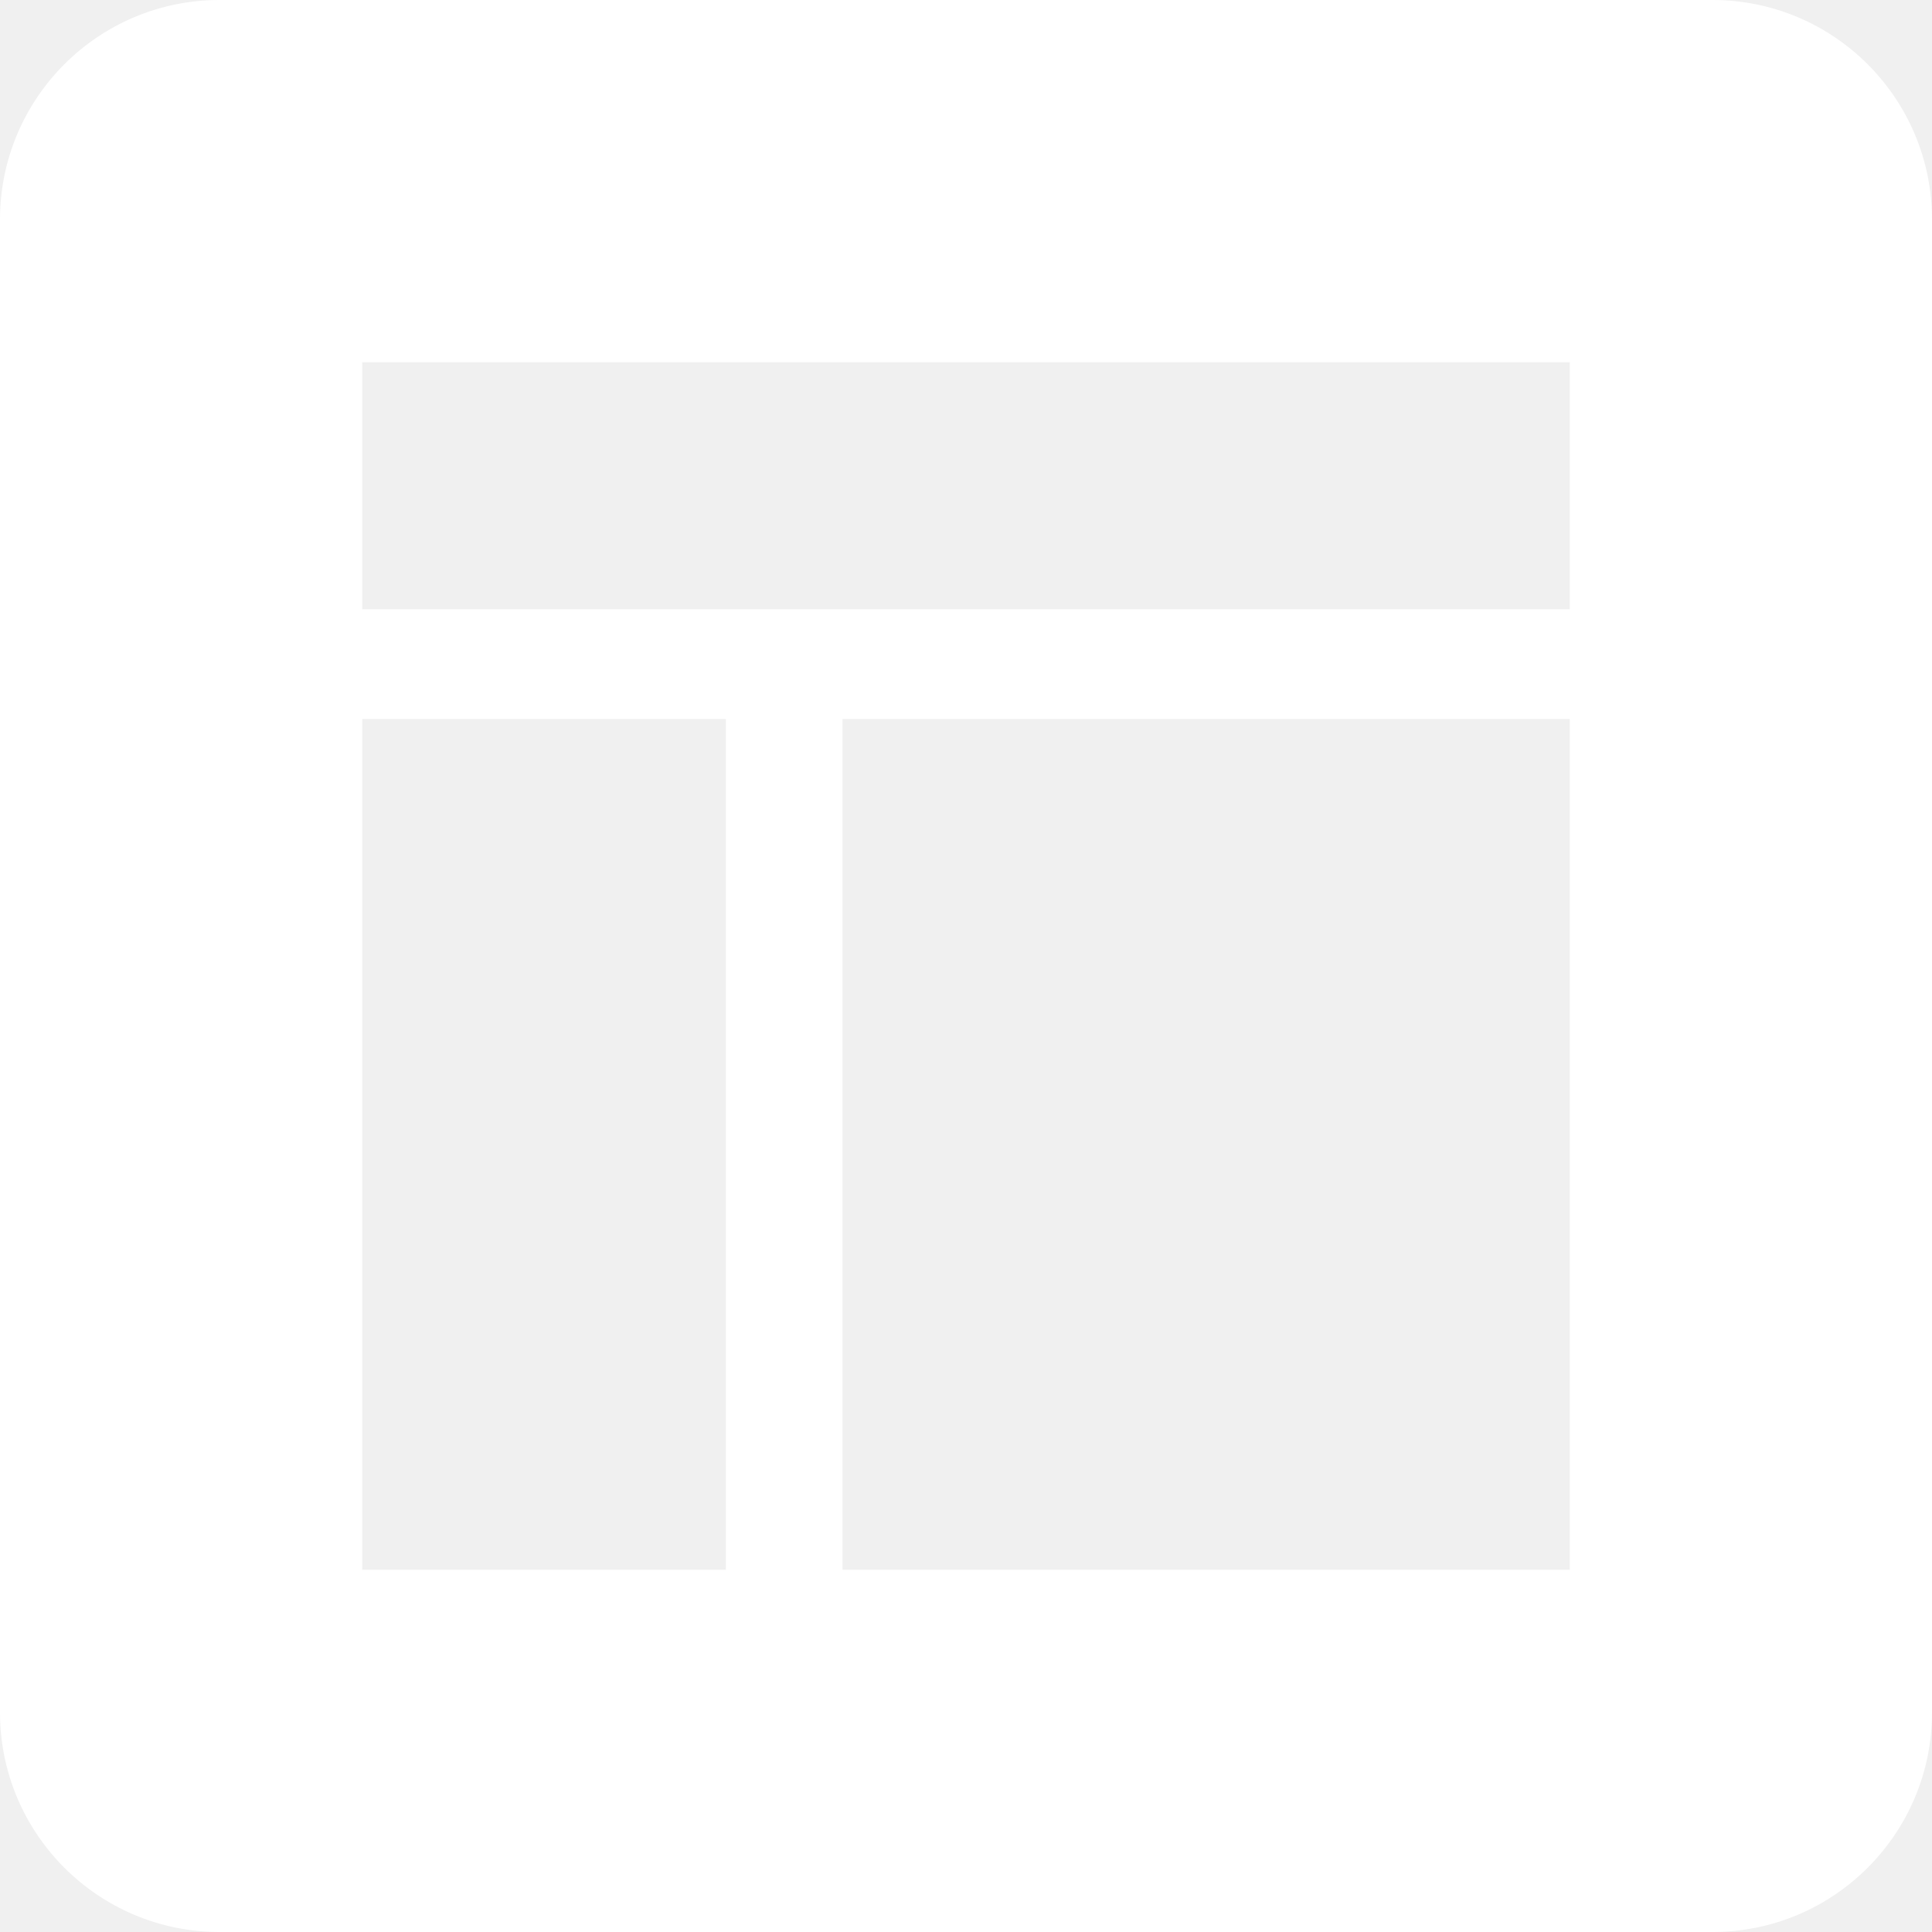
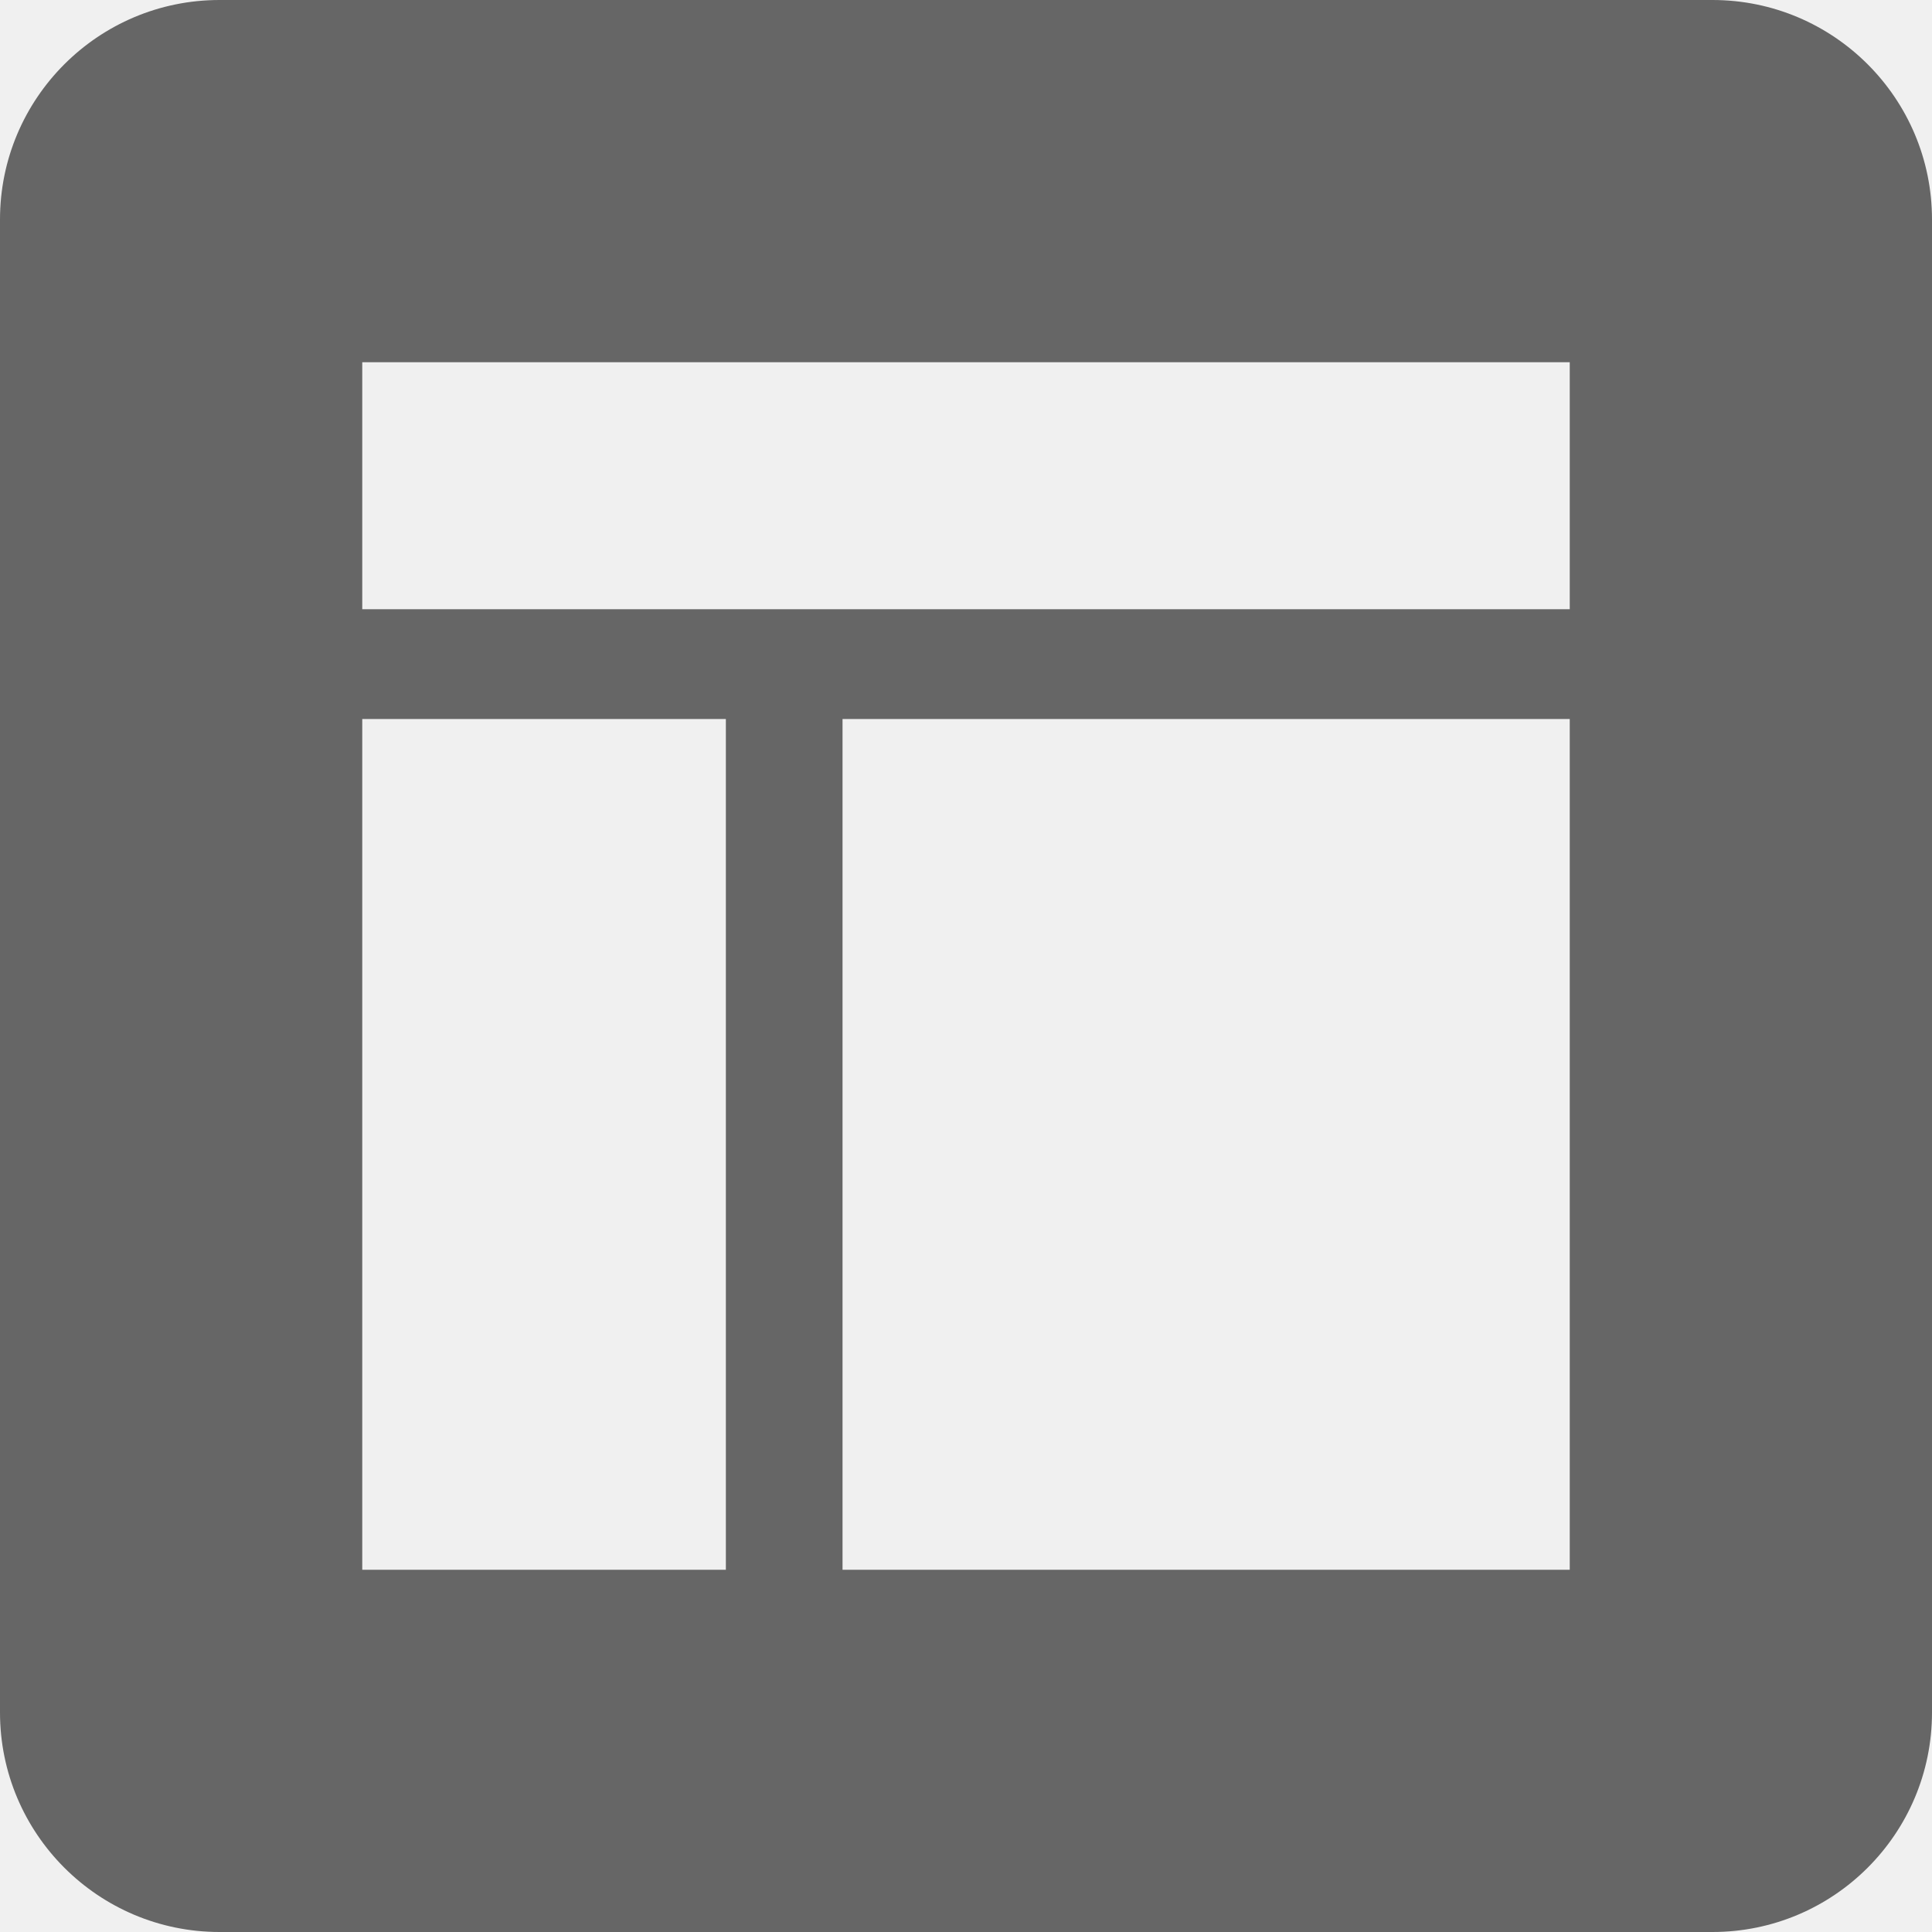
<svg xmlns="http://www.w3.org/2000/svg" width="44px" height="44px" viewBox="0 0 44 44" version="1.1">
  <defs />
  <g id="Page-1" stroke="none" stroke-width="1" fill="none" fill-rule="evenodd">
-     <g id="tool_axure" fill-rule="nonzero" fill="#FFFFFF">
-       <g id="Page-1">
-         <g id="Axure">
-           <path d="M5,0 L39,0 C41.761,0 44,2.239 44,5 L44,39 C44,41.761 41.761,44 39,44 L5,44 C2.239,44 0,41.761 0,39 L0,5 L0,5 C0,2.239 2.239,0 5,0 L5,0 Z M8.25,8.25 L8.25,13.875 L35.75,13.875 L35.75,8.25 L8.25,8.25 Z M8.25,16.375 L8.25,35.75 L16.531,35.75 L16.531,16.375 L8.25,16.375 Z M19.188,16.375 L19.188,35.75 L35.75,35.75 L35.75,16.375 L19.188,16.375 Z" id="axure" />
-         </g>
+     <g id="Artboard" fill-rule="nonzero" fill="#666666">
+       <g id="tool_axure">
+         <path d="M5,0 L39,0 C41.761,0 44,2.239 44,5 L44,39 C44,41.761 41.761,44 39,44 L5,44 C2.239,44 0,41.761 0,39 L0,5 L0,5 C0,2.239 2.239,0 5,0 L5,0 Z M8.25,8.25 L8.25,13.875 L35.75,13.875 L35.75,8.25 L8.25,8.25 Z M8.25,16.375 L8.25,35.75 L16.531,35.75 L16.531,16.375 L8.25,16.375 Z M19.188,16.375 L19.188,35.75 L35.75,35.75 L35.75,16.375 L19.188,16.375 Z" id="axure" />
      </g>
    </g>
  </g>
</svg>
